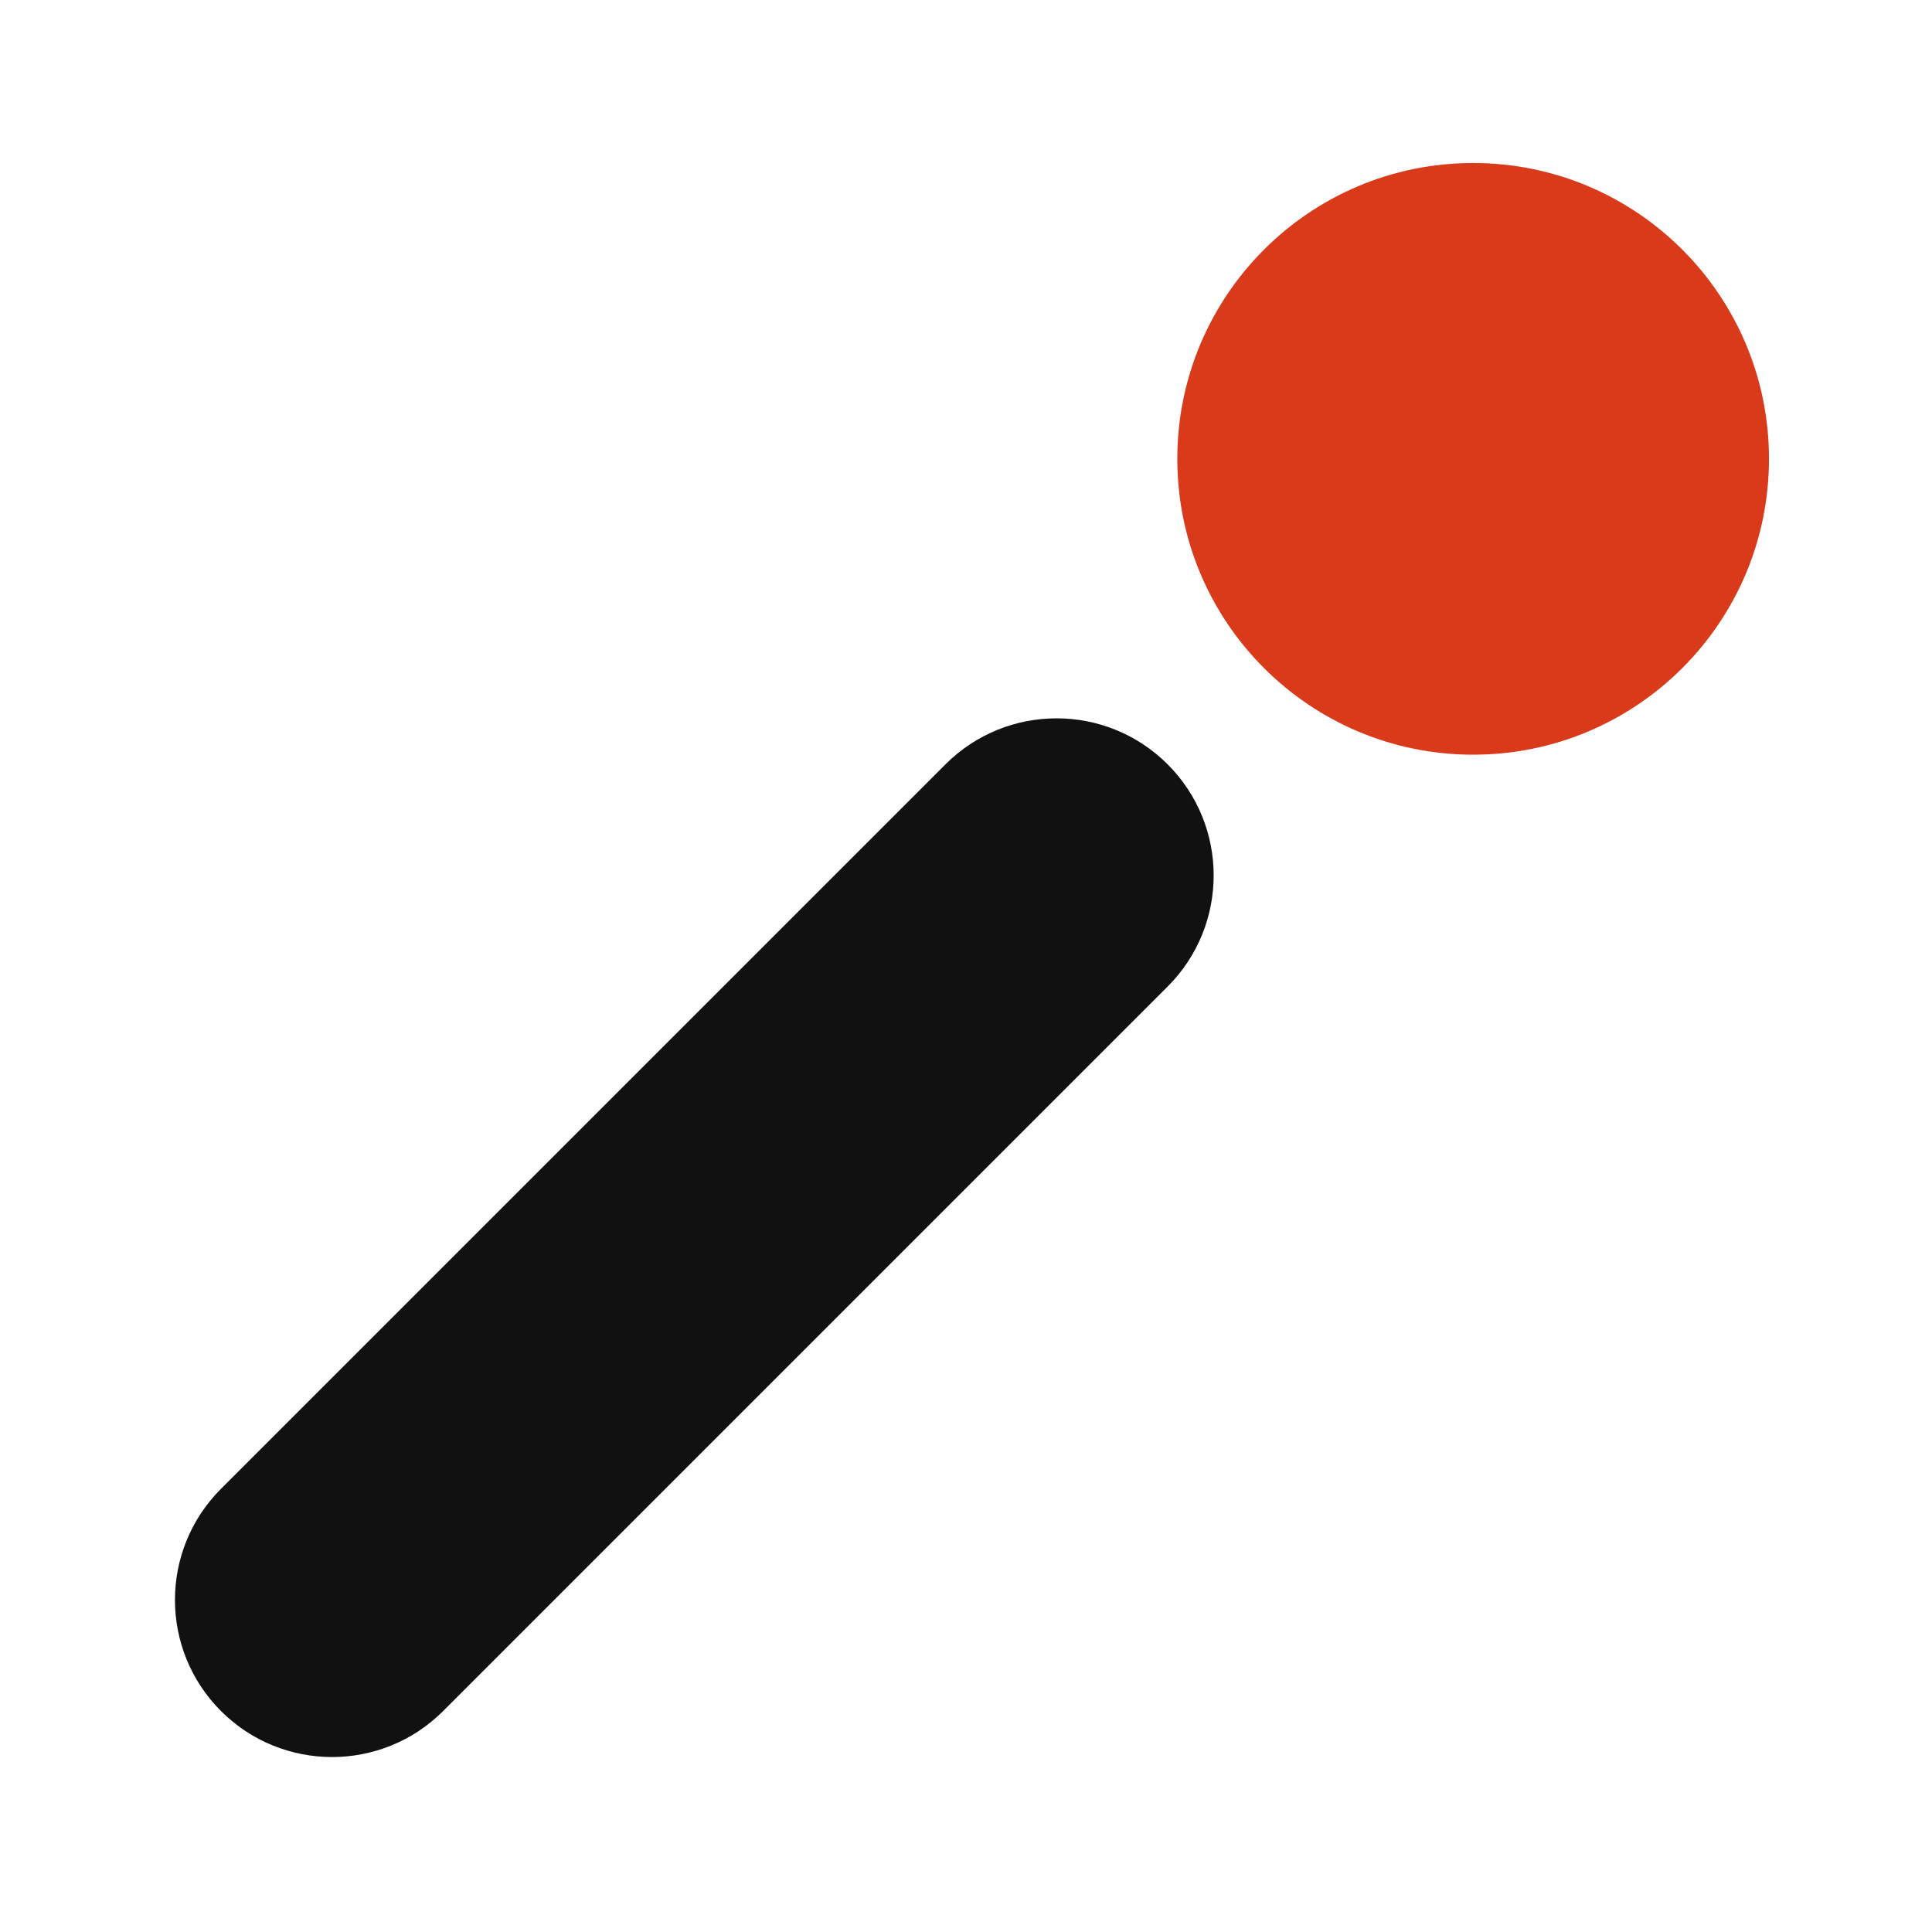
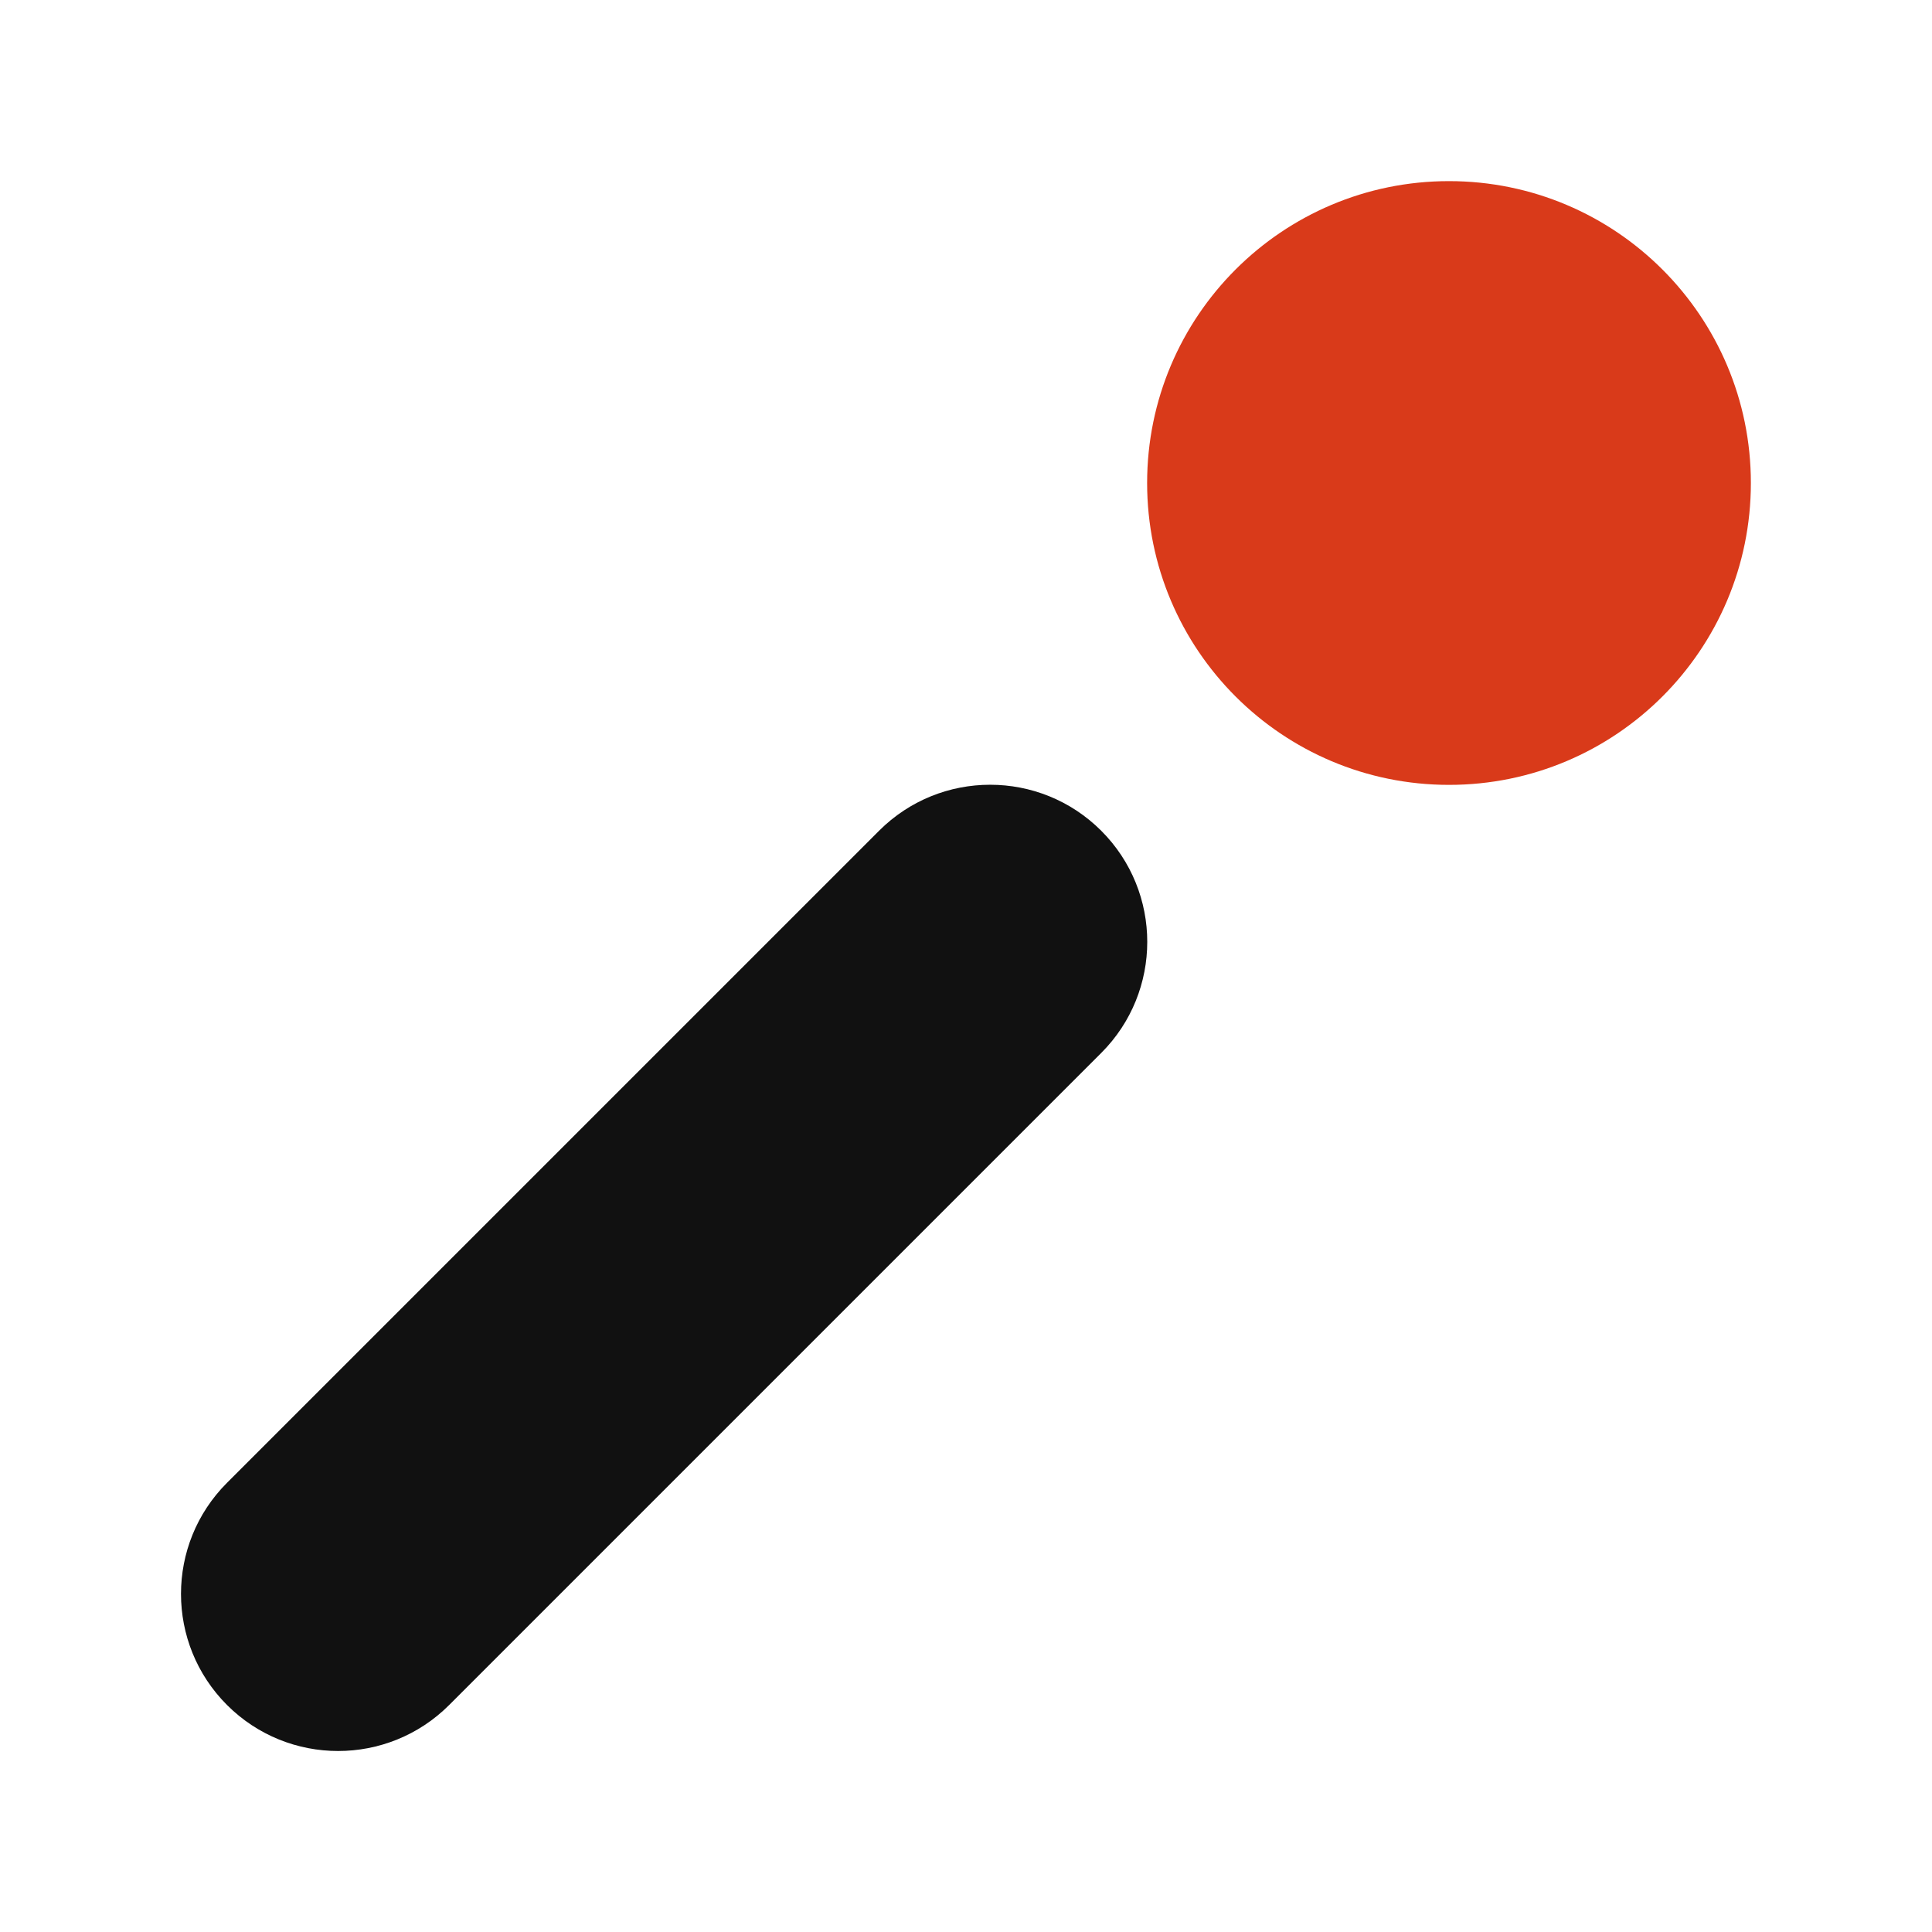
<svg xmlns="http://www.w3.org/2000/svg" aria-label="conductor" viewBox="0 0 16 16">
  <style>.i{fill:#111111}.a{fill:#d93a1a}@media (prefers-color-scheme:dark){.i{fill:#f4f2ed}.a{fill:#ff5533}}</style>
-   <path d="m1.83 12.33 6-6a1.3 1.3 0 0 1 1.84 1.84l-6 6a1.3 1.3 0 0 1-1.84-1.84" class="i" />
-   <circle cx="12.2" cy="3.8" r="2.45" class="a" />
+   <path d="m1.88 12.28 5.4-5.4a1.3 1.3 0 0 1 1.84 1.84l-5.4 5.4a1.3 1.3 0 0 1-1.84-1.84" class="i" />
+   <circle cx="12" cy="4" r="2.5" class="a" />
</svg>
